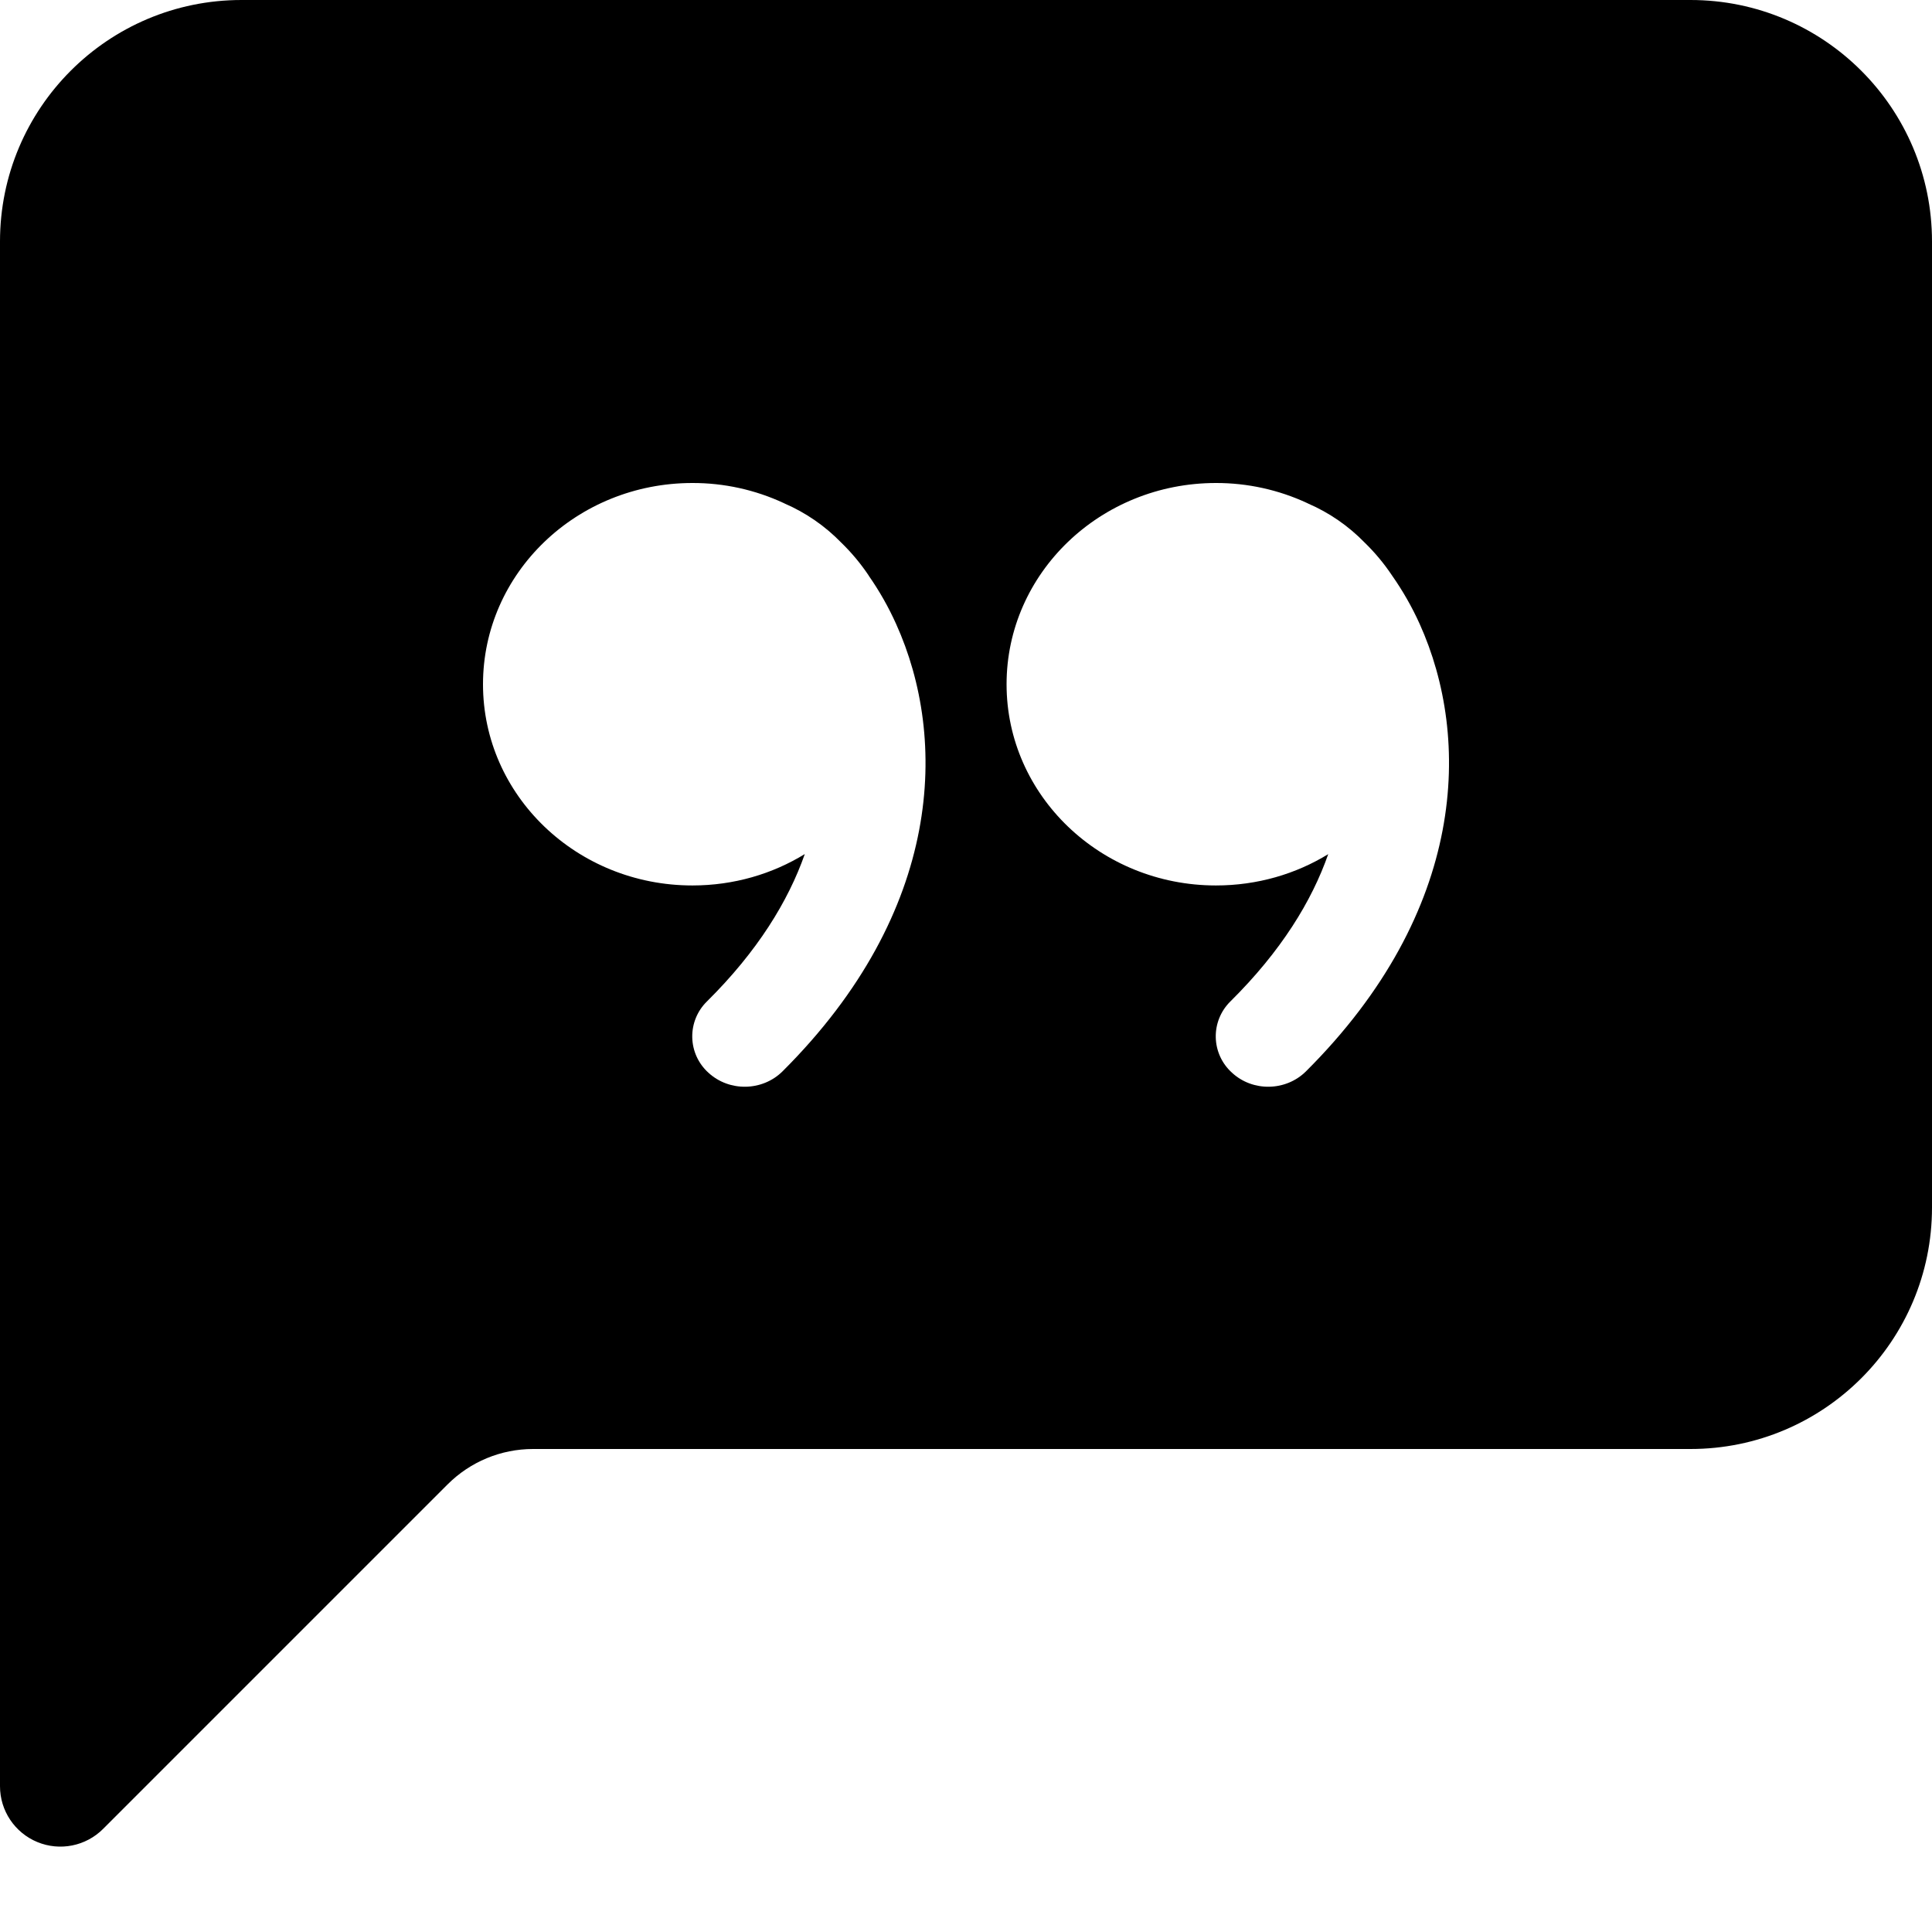
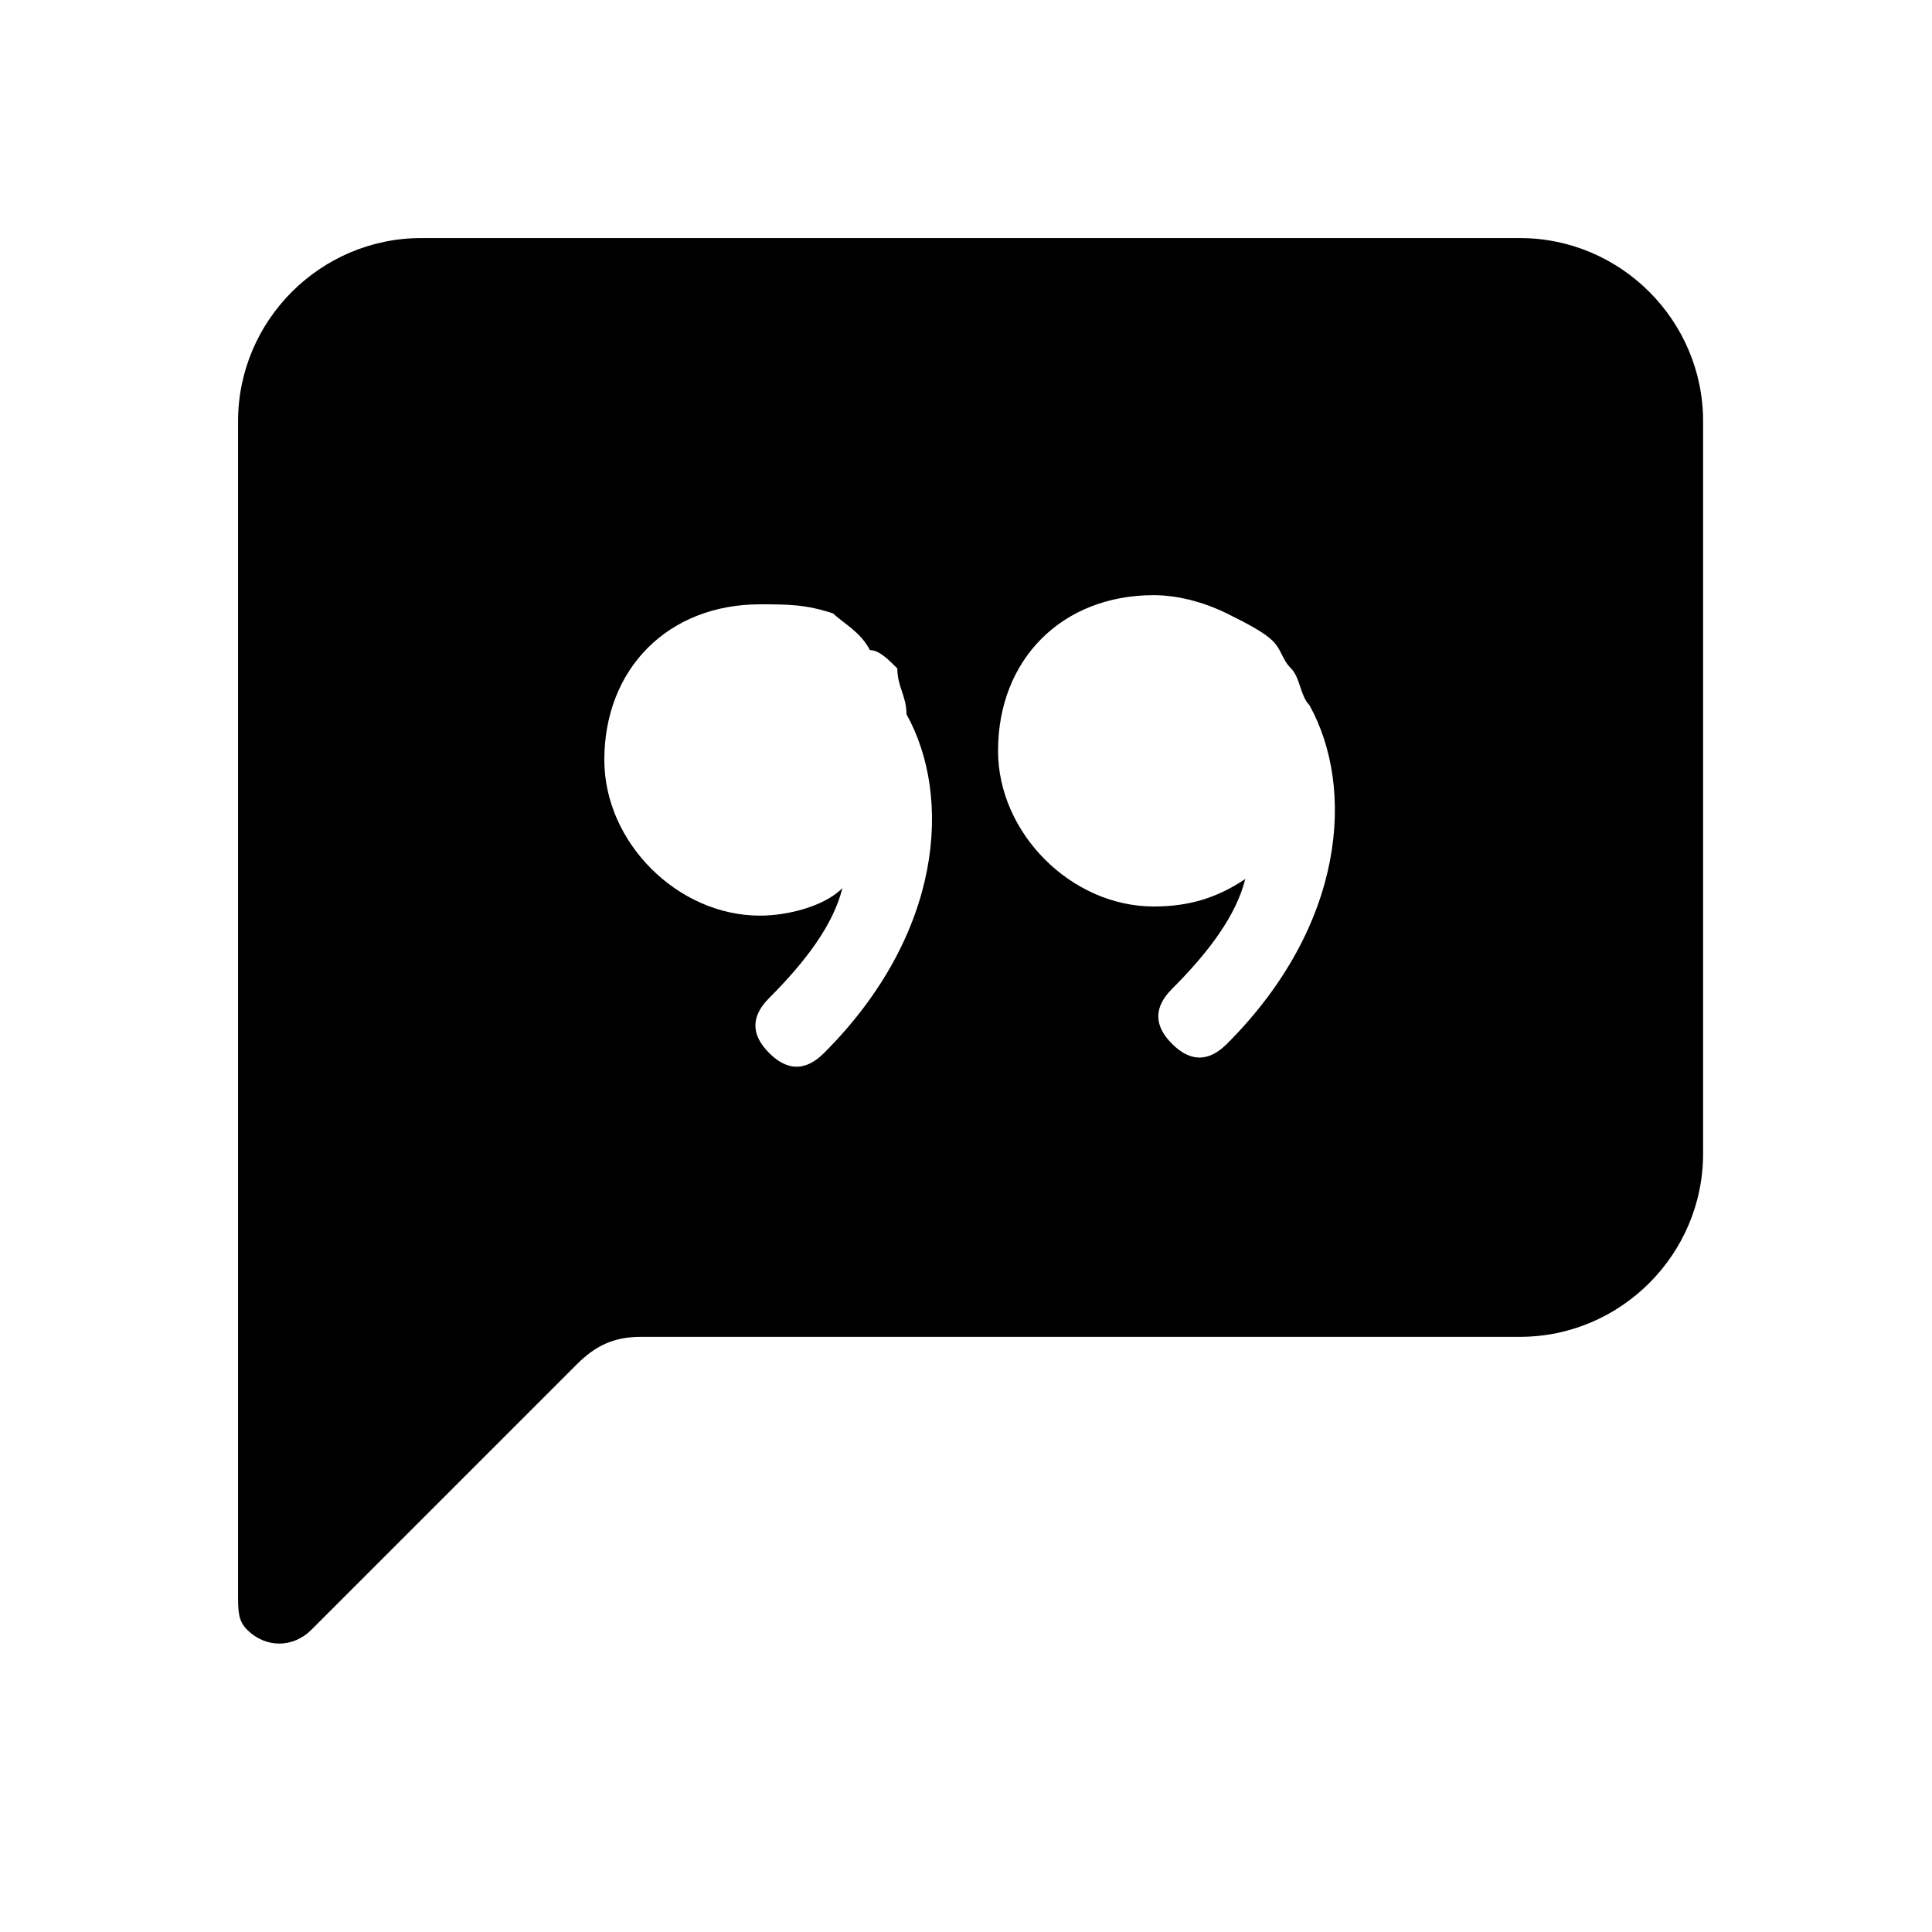
- <svg xmlns="http://www.w3.org/2000/svg" width="16" height="16" fill="currentColor" class="bi bi-chat-left-quote-fill" viewBox="0 0 16 16">
-   <path d="M0 2a2 2 0 0 1 2-2h12a2 2 0 0 1 2 2v8a2 2 0 0 1-2 2H4.414a1 1 0 0 0-.707.293L.854 15.146A.5.5 0 0 1 0 14.793V2zm7.194 2.766a1.688 1.688 0 0 0-.227-.272 1.467 1.467 0 0 0-.469-.324l-.008-.004A1.785 1.785 0 0 0 5.734 4C4.776 4 4 4.746 4 5.667c0 .92.776 1.666 1.734 1.666.343 0 .662-.095.931-.26-.137.389-.39.804-.81 1.22a.405.405 0 0 0 .011.59c.173.16.447.155.614-.01 1.334-1.329 1.37-2.758.941-3.706a2.461 2.461 0 0 0-.227-.4zM11 7.073c-.136.389-.39.804-.81 1.22a.405.405 0 0 0 .012.59c.172.16.446.155.613-.01 1.334-1.329 1.37-2.758.942-3.706a2.466 2.466 0 0 0-.228-.4 1.686 1.686 0 0 0-.227-.273 1.466 1.466 0 0 0-.469-.324l-.008-.004A1.785 1.785 0 0 0 10.07 4c-.957 0-1.734.746-1.734 1.667 0 .92.777 1.666 1.734 1.666.343 0 .662-.095.931-.26z" />
+ <svg xmlns="http://www.w3.org/2000/svg" version="1.1" id="Layer_1" x="0px" y="0px" viewBox="0 0 21.1 21.1" style="enable-background:new 0 0 21.1 21.1;" xml:space="preserve">
+   <path d="M2.6,4.6c0-1.1,0.9-2,2-2h12c1.1,0,2,0.9,2,2v8c0,1.1-0.9,2-2,2H7c-0.3,0-0.5,0.1-0.7,0.3l-2.9,2.9c-0.2,0.2-0.5,0.2-0.7,0  c-0.1-0.1-0.1-0.2-0.1-0.4V4.6z M9.8,7.3C9.7,7.2,9.6,7.1,9.5,7.1C9.4,6.9,9.2,6.8,9.1,6.7l0,0C8.8,6.6,8.6,6.6,8.3,6.6  c-1,0-1.7,0.7-1.7,1.7c0,0.9,0.8,1.7,1.7,1.7c0.3,0,0.7-0.1,0.9-0.3c-0.1,0.4-0.4,0.8-0.8,1.2c-0.2,0.2-0.2,0.4,0,0.6c0,0,0,0,0,0  c0.2,0.2,0.4,0.2,0.6,0c1.3-1.3,1.4-2.8,0.9-3.7C9.9,7.6,9.8,7.5,9.8,7.3L9.8,7.3z M13.6,9.6c-0.1,0.4-0.4,0.8-0.8,1.2  c-0.2,0.2-0.2,0.4,0,0.6c0,0,0,0,0,0c0.2,0.2,0.4,0.2,0.6,0c1.3-1.3,1.4-2.8,0.9-3.7c-0.1-0.1-0.1-0.3-0.2-0.4  c-0.1-0.1-0.1-0.2-0.2-0.3c-0.1-0.1-0.3-0.2-0.5-0.3l0,0c-0.2-0.1-0.5-0.2-0.8-0.2c-1,0-1.7,0.7-1.7,1.7c0,0.9,0.8,1.7,1.7,1.7  C13,9.9,13.3,9.8,13.6,9.6L13.6,9.6z" />
</svg>
